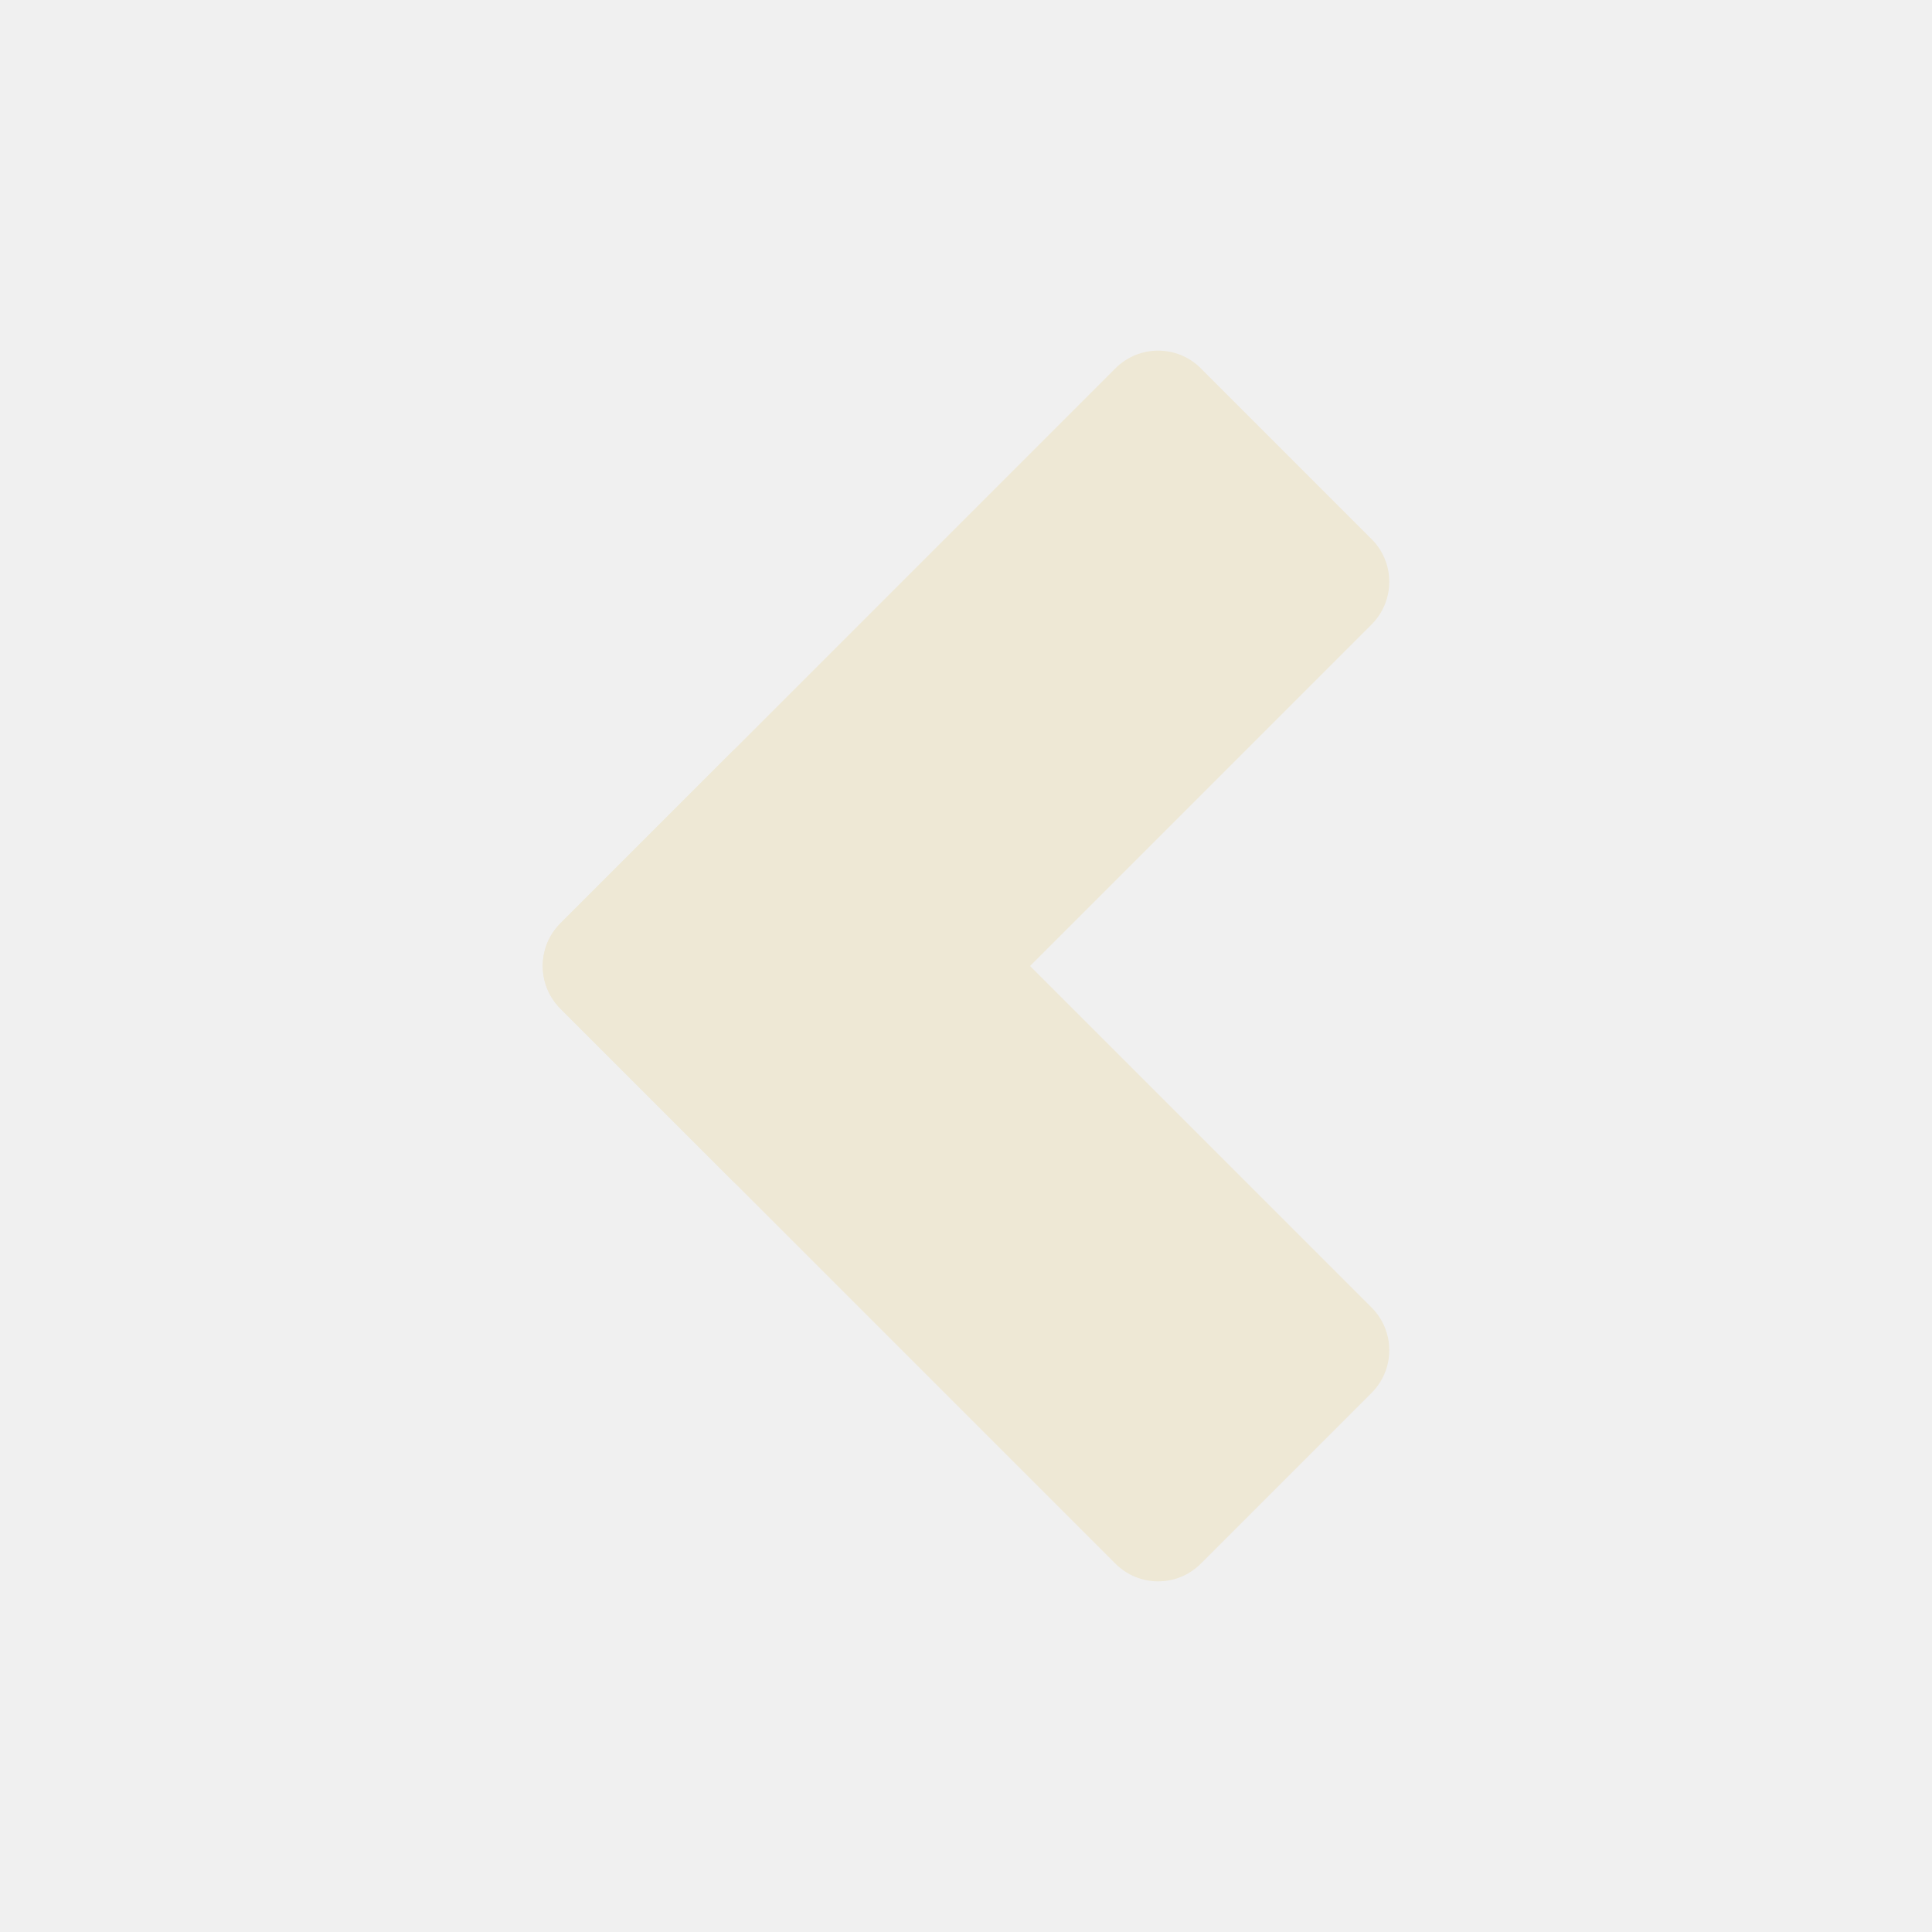
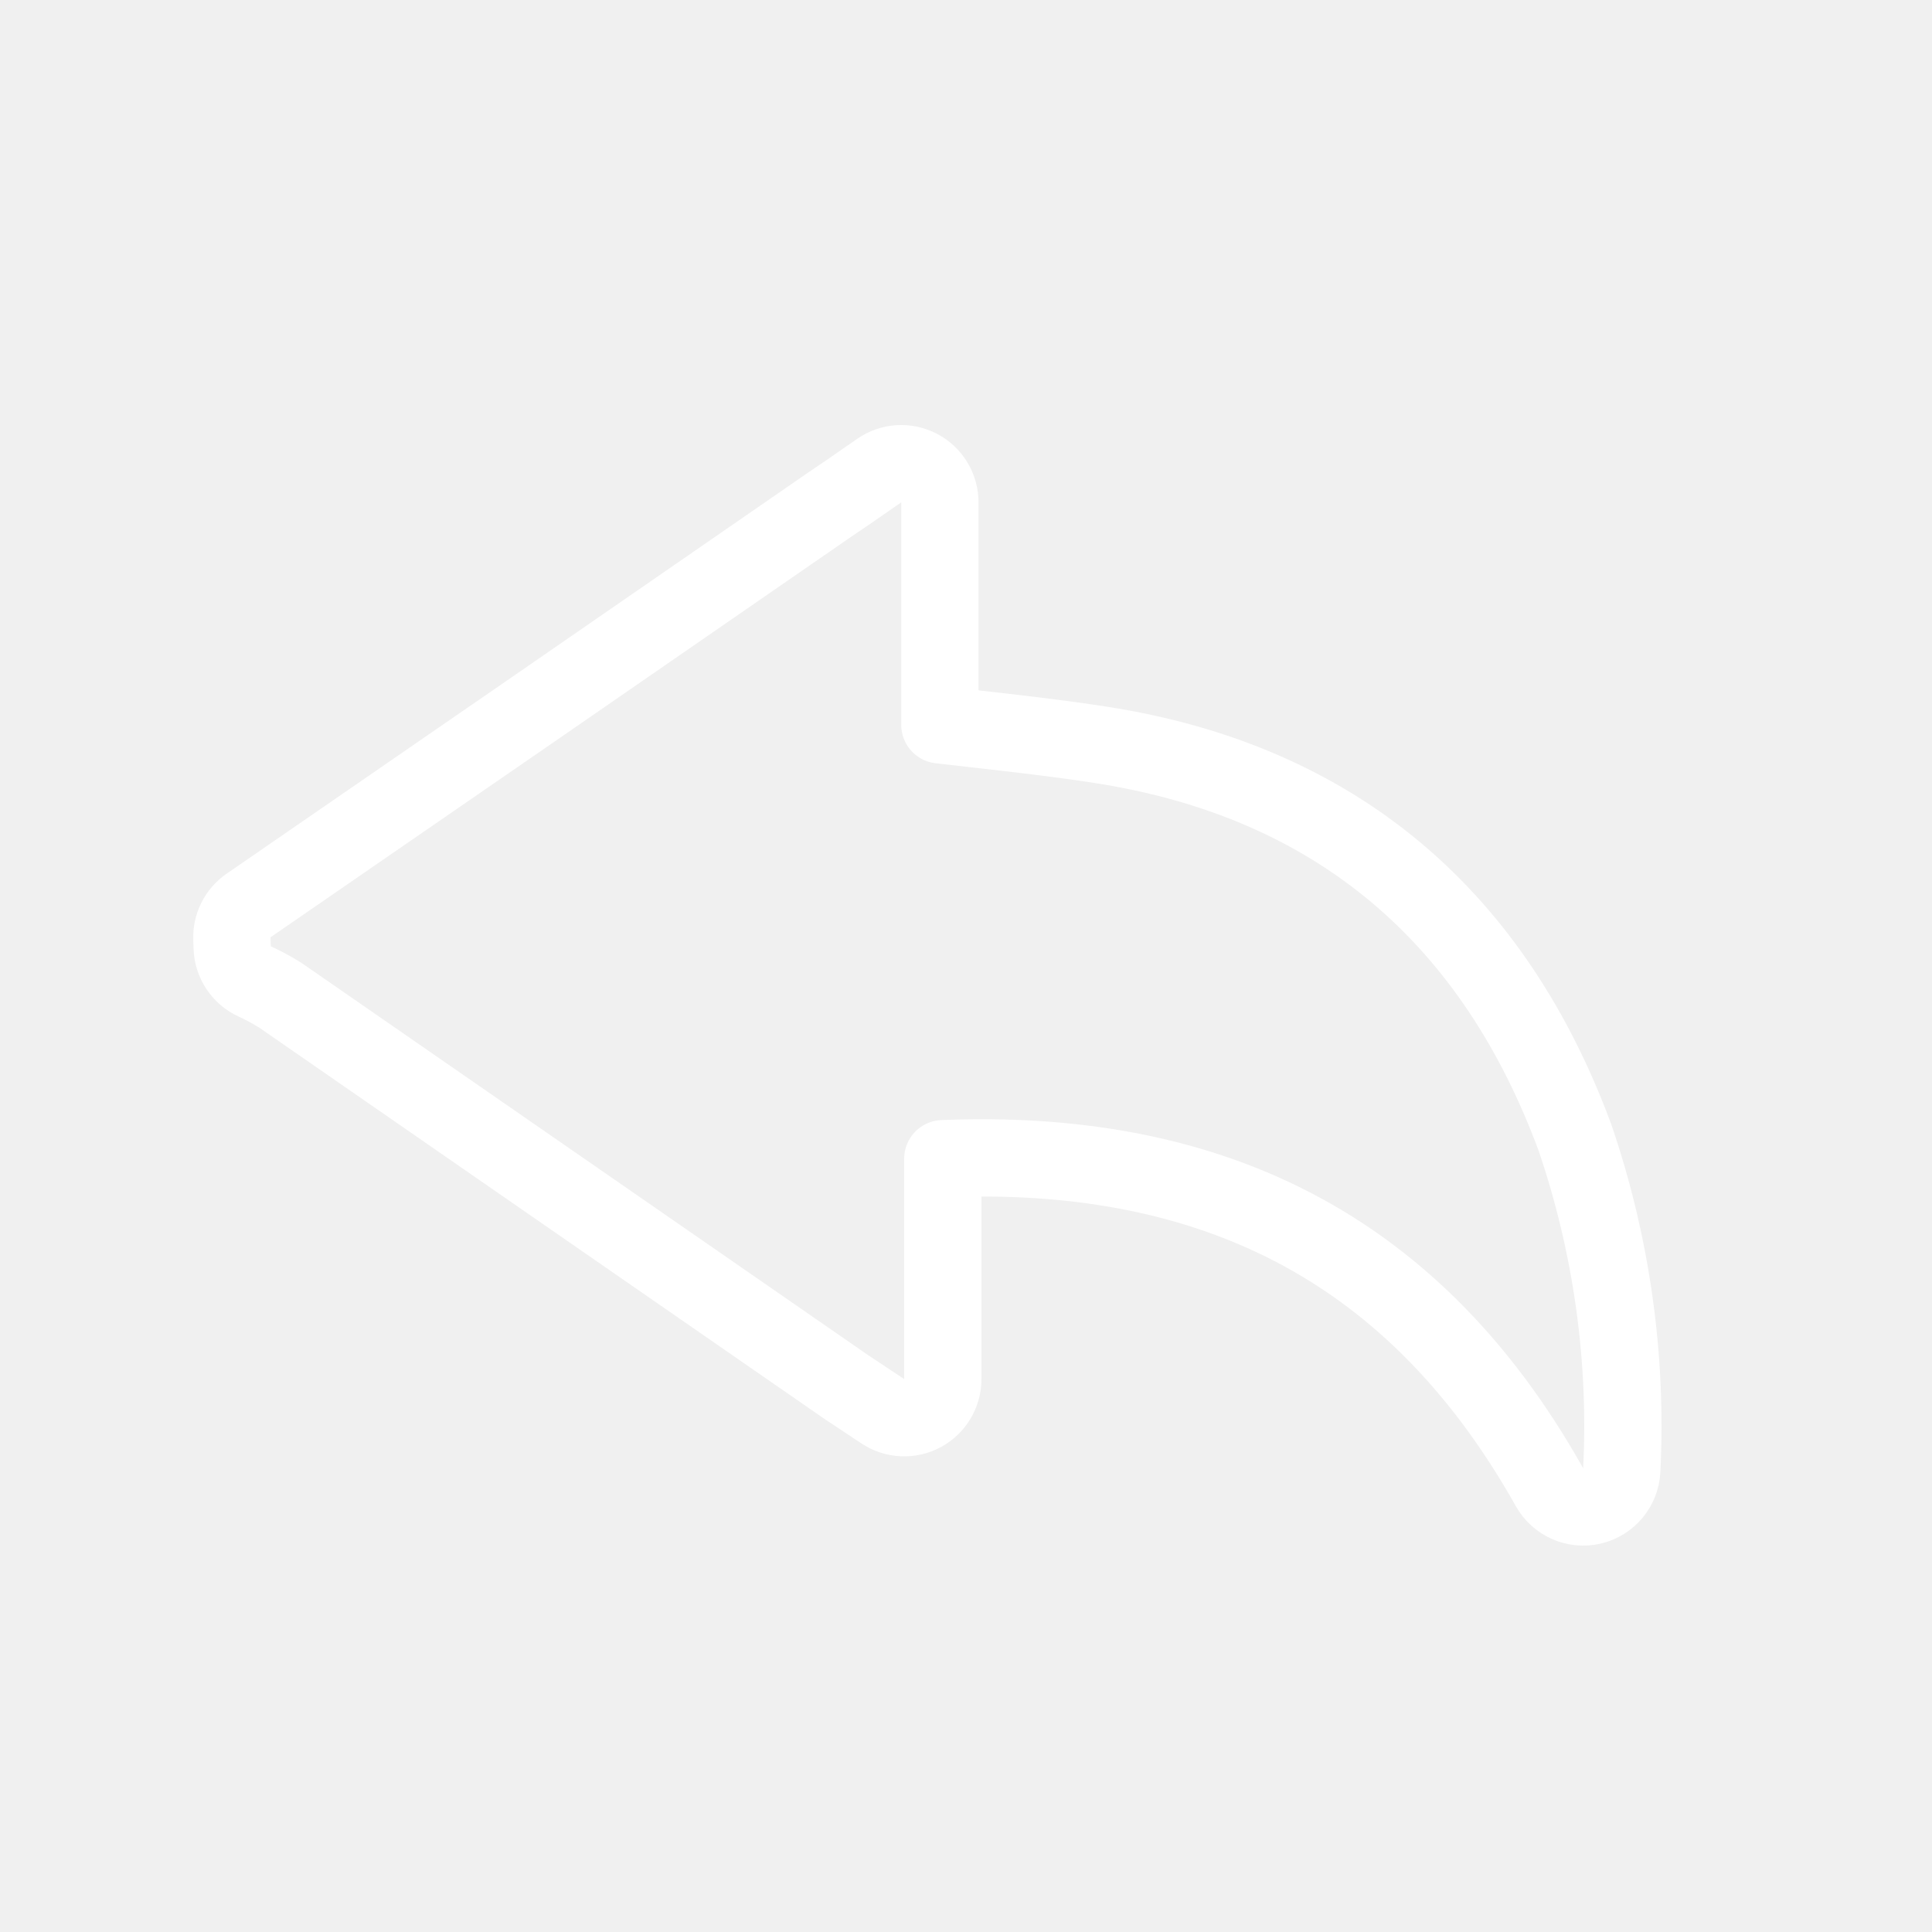
- <svg xmlns="http://www.w3.org/2000/svg" width="64" height="64" viewBox="0 0 64 64" id="svg4160" version="1.1">
-   <defs id="defs4162" />
-   <g id="layer2" style="display:inline;stroke:none" transform="translate(-3.532845,2.263642)">
-     <g id="g861" transform="matrix(1.5,0,0,1.5,-11.42973,-11.86818)" style="fill:#eee8d5;stroke-width:0.667">
-       <rect style="opacity:0.998;fill:#eee8d5;stroke-width:1.333;stroke-linecap:round;stroke-linejoin:round" id="rect854" width="20" height="8" x="-4.474" y="34.751" rx="1.333" ry="1.333" transform="rotate(-45)" />
-       <rect style="opacity:0.998;fill:#eee8d5;stroke-width:1.333;stroke-linecap:round;stroke-linejoin:round" id="rect856" width="20" height="8" x="34.751" y="-4.474" rx="1.333" ry="1.333" transform="matrix(0.7071068,0.7071068,0.7071068,-0.7071068,0,0)" />
-     </g>
-   </g>
+ <svg xmlns="http://www.w3.org/2000/svg" width="50" height="50" viewBox="0 0 50 50" fill="none">
+   <path d="M6.433 23.434C6.151 23.628 5.988 23.953 6.001 24.294L6.009 24.527C6.023 24.905 6.249 25.243 6.594 25.4C6.822 25.505 7.043 25.624 7.255 25.757L21.88 35.881L21.896 35.892L22.847 36.523C23.154 36.727 23.548 36.746 23.873 36.572C24.198 36.397 24.4 36.059 24.4 35.69V29.987C27.775 29.848 30.716 30.391 33.232 31.641C35.969 33.001 38.274 35.233 40.101 38.489C40.319 38.878 40.768 39.075 41.202 38.974C41.635 38.872 41.949 38.495 41.971 38.05C42.117 35.135 41.707 32.22 40.764 29.452C40.761 29.444 40.758 29.436 40.755 29.427C39.721 26.637 38.205 24.326 36.144 22.592C34.08 20.857 31.52 19.742 28.463 19.273C27.405 19.108 26.299 18.983 25.184 18.857C24.898 18.825 24.611 18.792 24.324 18.759V13C24.324 12.628 24.117 12.286 23.787 12.114C23.458 11.941 23.059 11.966 22.754 12.179C22.658 12.245 22.567 12.308 22.48 12.369C22.084 12.644 21.772 12.861 21.453 13.073L21.439 13.083C16.44 16.539 11.438 19.989 6.433 23.434Z" stroke="white" stroke-width="2" stroke-linejoin="round" />
</svg>
